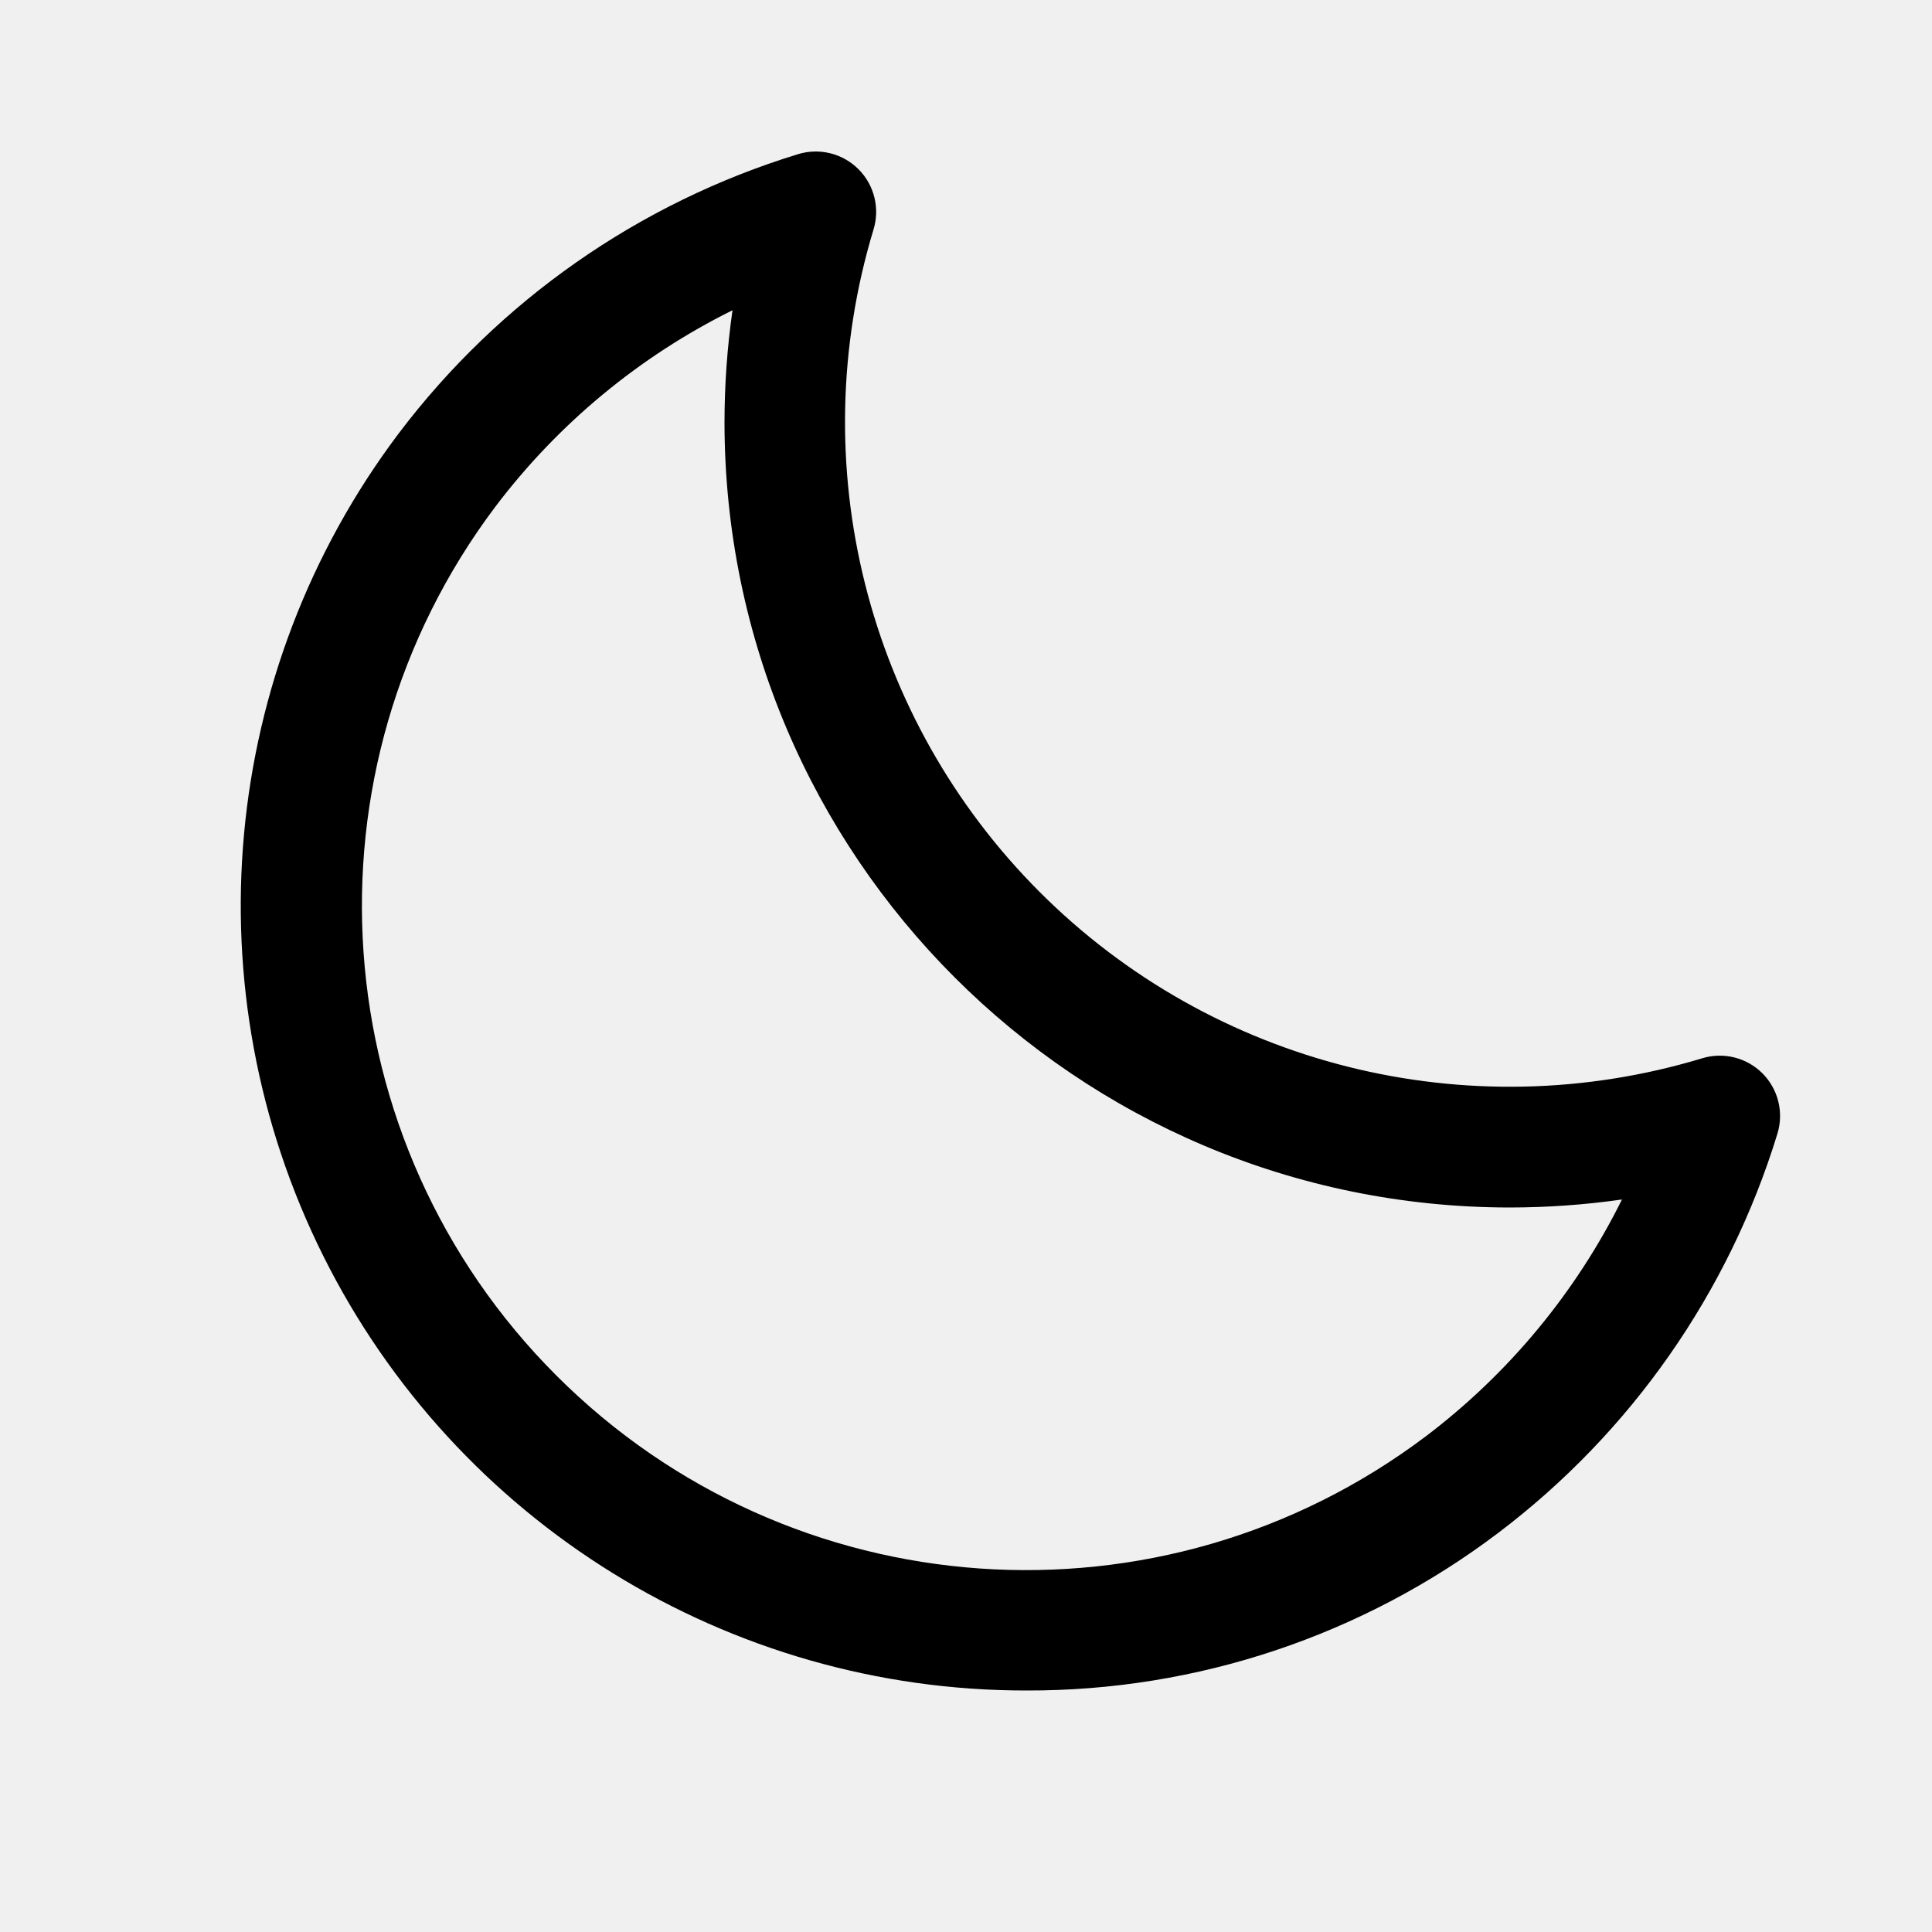
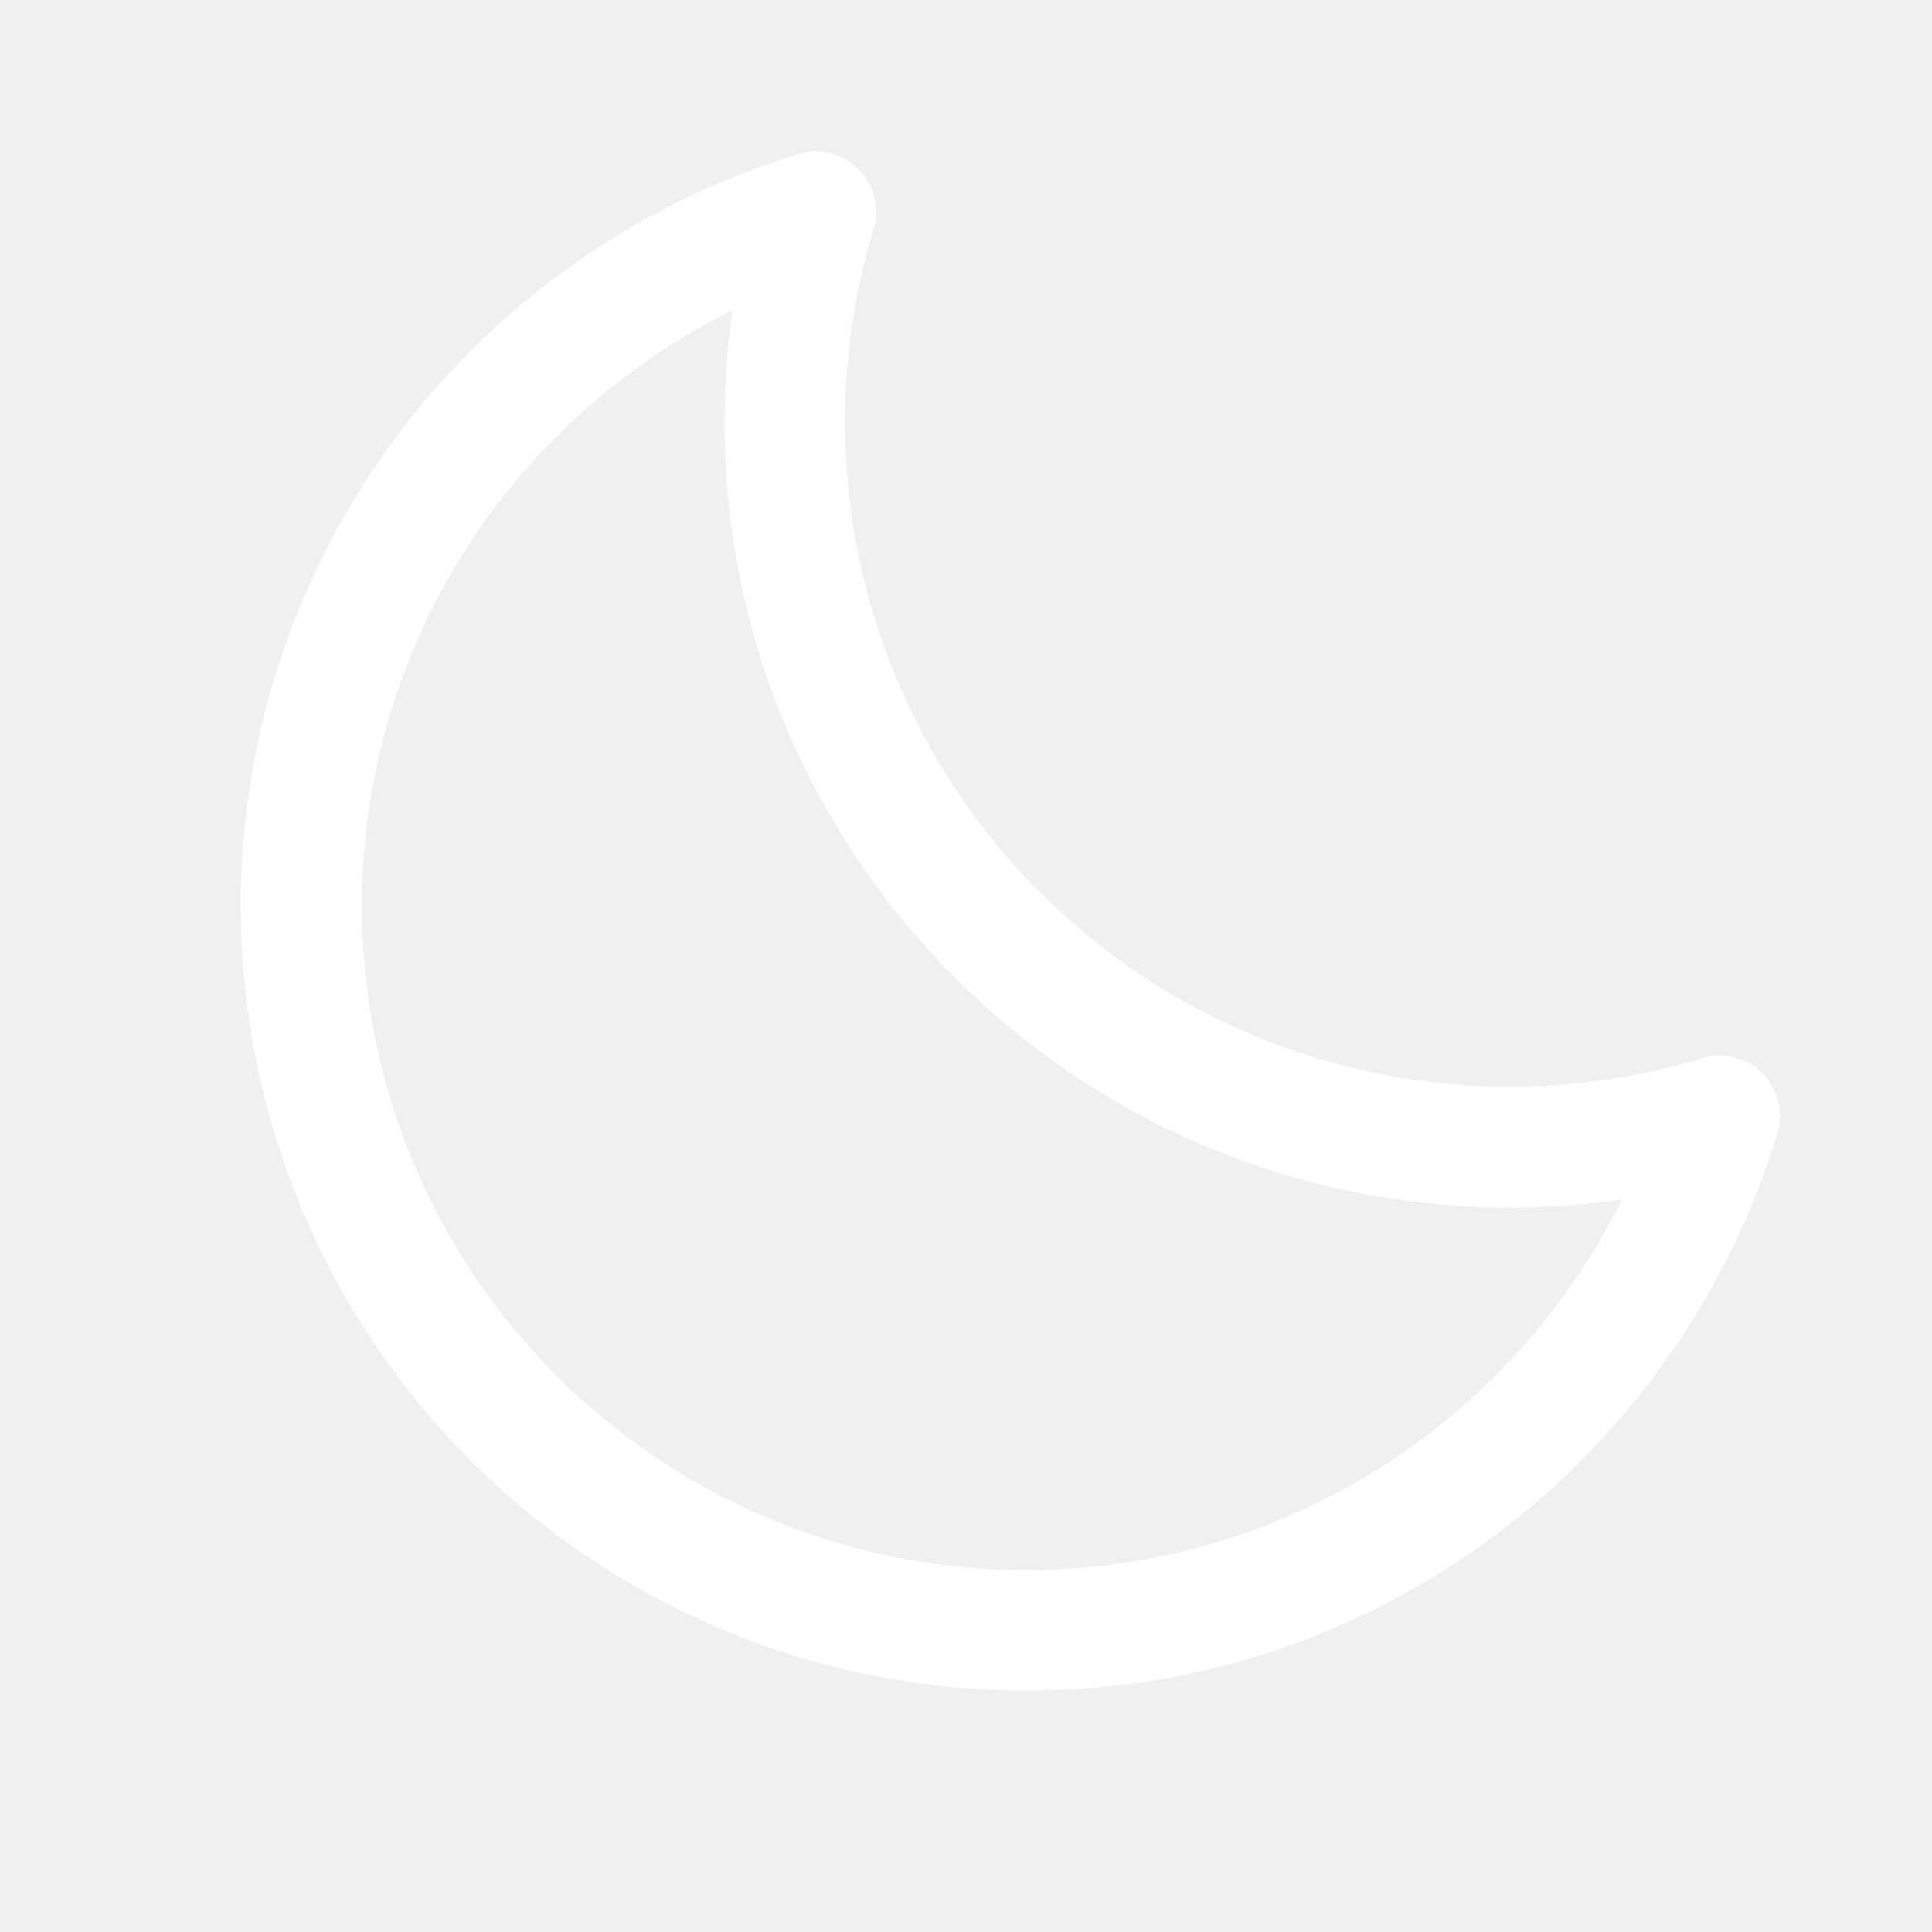
- <svg xmlns="http://www.w3.org/2000/svg" width="32" height="32" fill="#000000" viewBox="0 0 256 256">
+ <svg xmlns="http://www.w3.org/2000/svg" width="32" height="32" fill="#fff" viewBox="0 0 256 256">
  <path d="M233.54,142.23a8,8,0,0,0-8-2,88.08,88.08,0,0,1-109.8-109.8,8,8,0,0,0-10-10,104.84,104.84,0,0,0-52.91,37A104,104,0,0,0,136,224a103.09,103.09,0,0,0,62.52-20.88,104.84,104.84,0,0,0,37-52.91A8,8,0,0,0,233.54,142.23ZM188.9,190.34A88,88,0,0,1,65.66,67.11a89,89,0,0,1,31.4-26A106,106,0,0,0,96,56,104.11,104.11,0,0,0,200,160a106,106,0,0,0,14.92-1.06A89,89,0,0,1,188.9,190.34Z" />
</svg>
